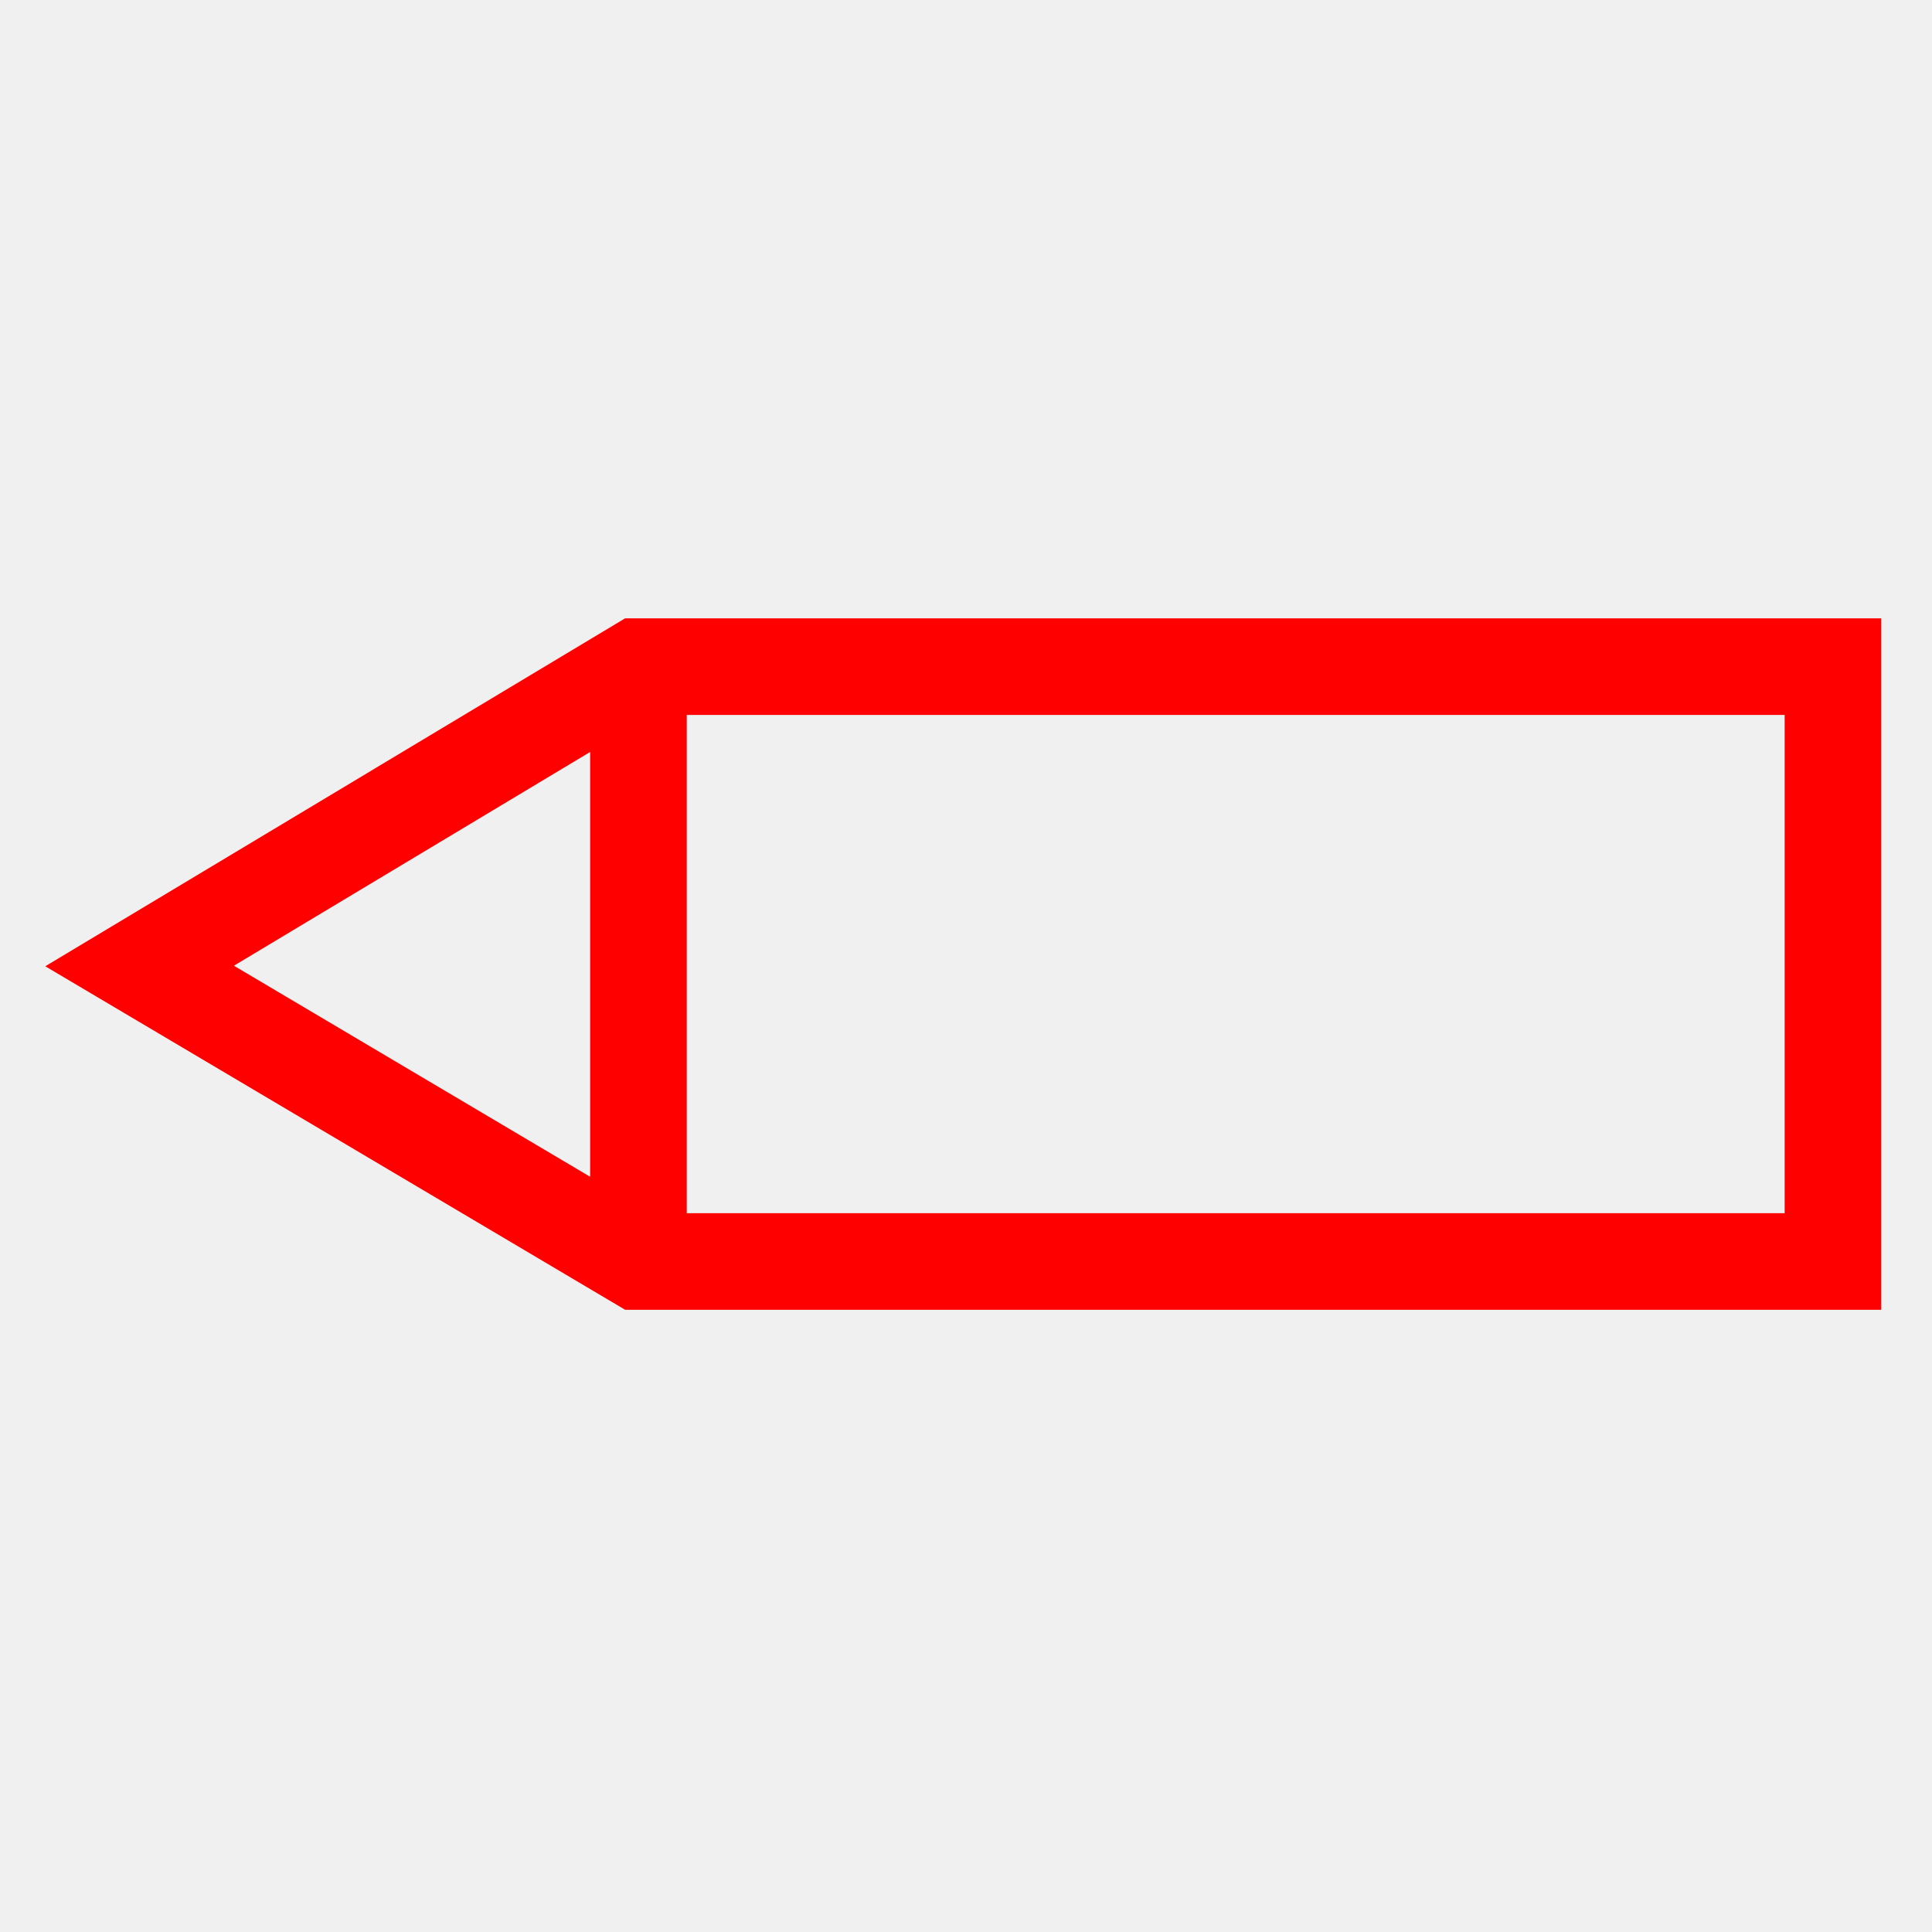
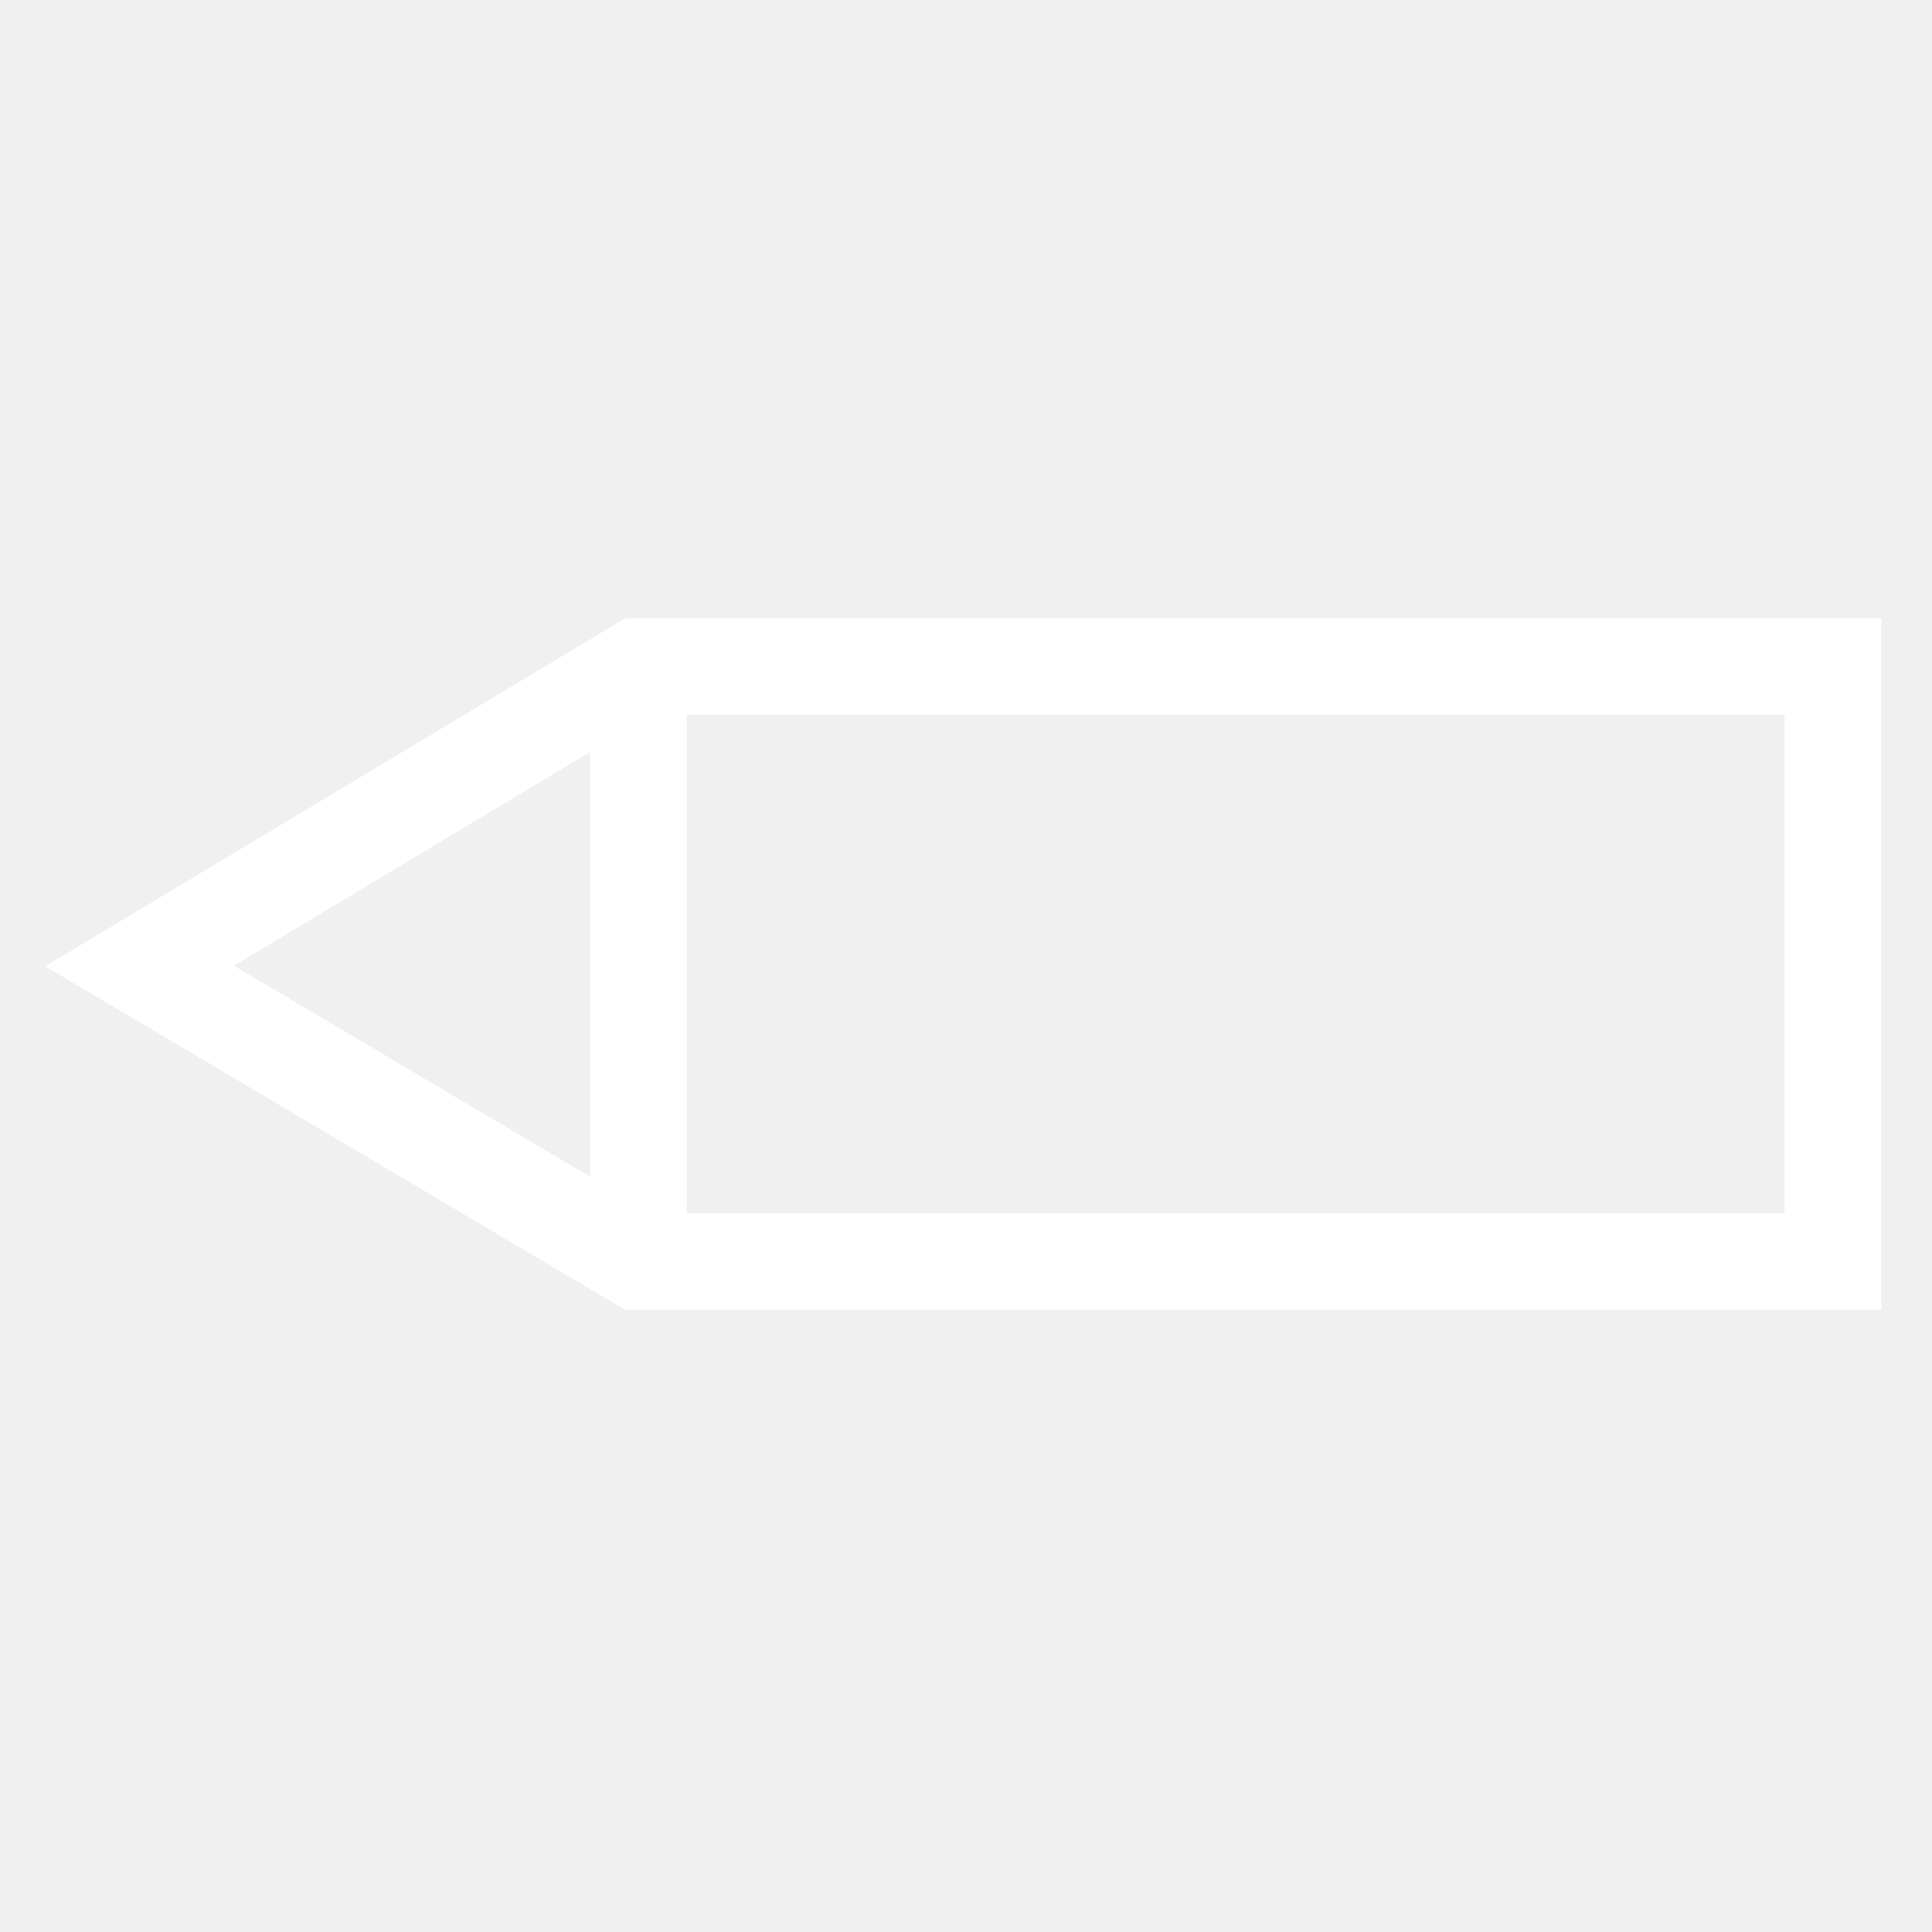
<svg xmlns="http://www.w3.org/2000/svg" version="1.1" width="200" height="200">
  <plot Angle="0" OriginalAngle="270" size="1mr" Attitude="1" xOrigin="0.072" dl="14.45,100" Type="plotsbl_point" yOrigin="0.5" Name="驱逐舰" />
-   <path style="fill:none;stroke:#ff0000;stroke-width:10;stroke-linecap:butt;stroke-linejoin:miter;stroke-miterlimit:4;stroke-opacity:1;stroke-dasharray:none" d="m 66.091,69.012 0,61.58 M 14.45,100 l 51.641,-30.988 123.655,0 0,61.58 -123.655,0 z" />
+   <path style="fill:none;stroke:#ffffff;stroke-width:10;stroke-linecap:butt;stroke-linejoin:miter;stroke-miterlimit:4;stroke-opacity:1;stroke-dasharray:none" d="m 66.091,69.012 0,61.58 M 14.45,100 l 51.641,-30.988 123.655,0 0,61.58 -123.655,0 z" />
</svg>
